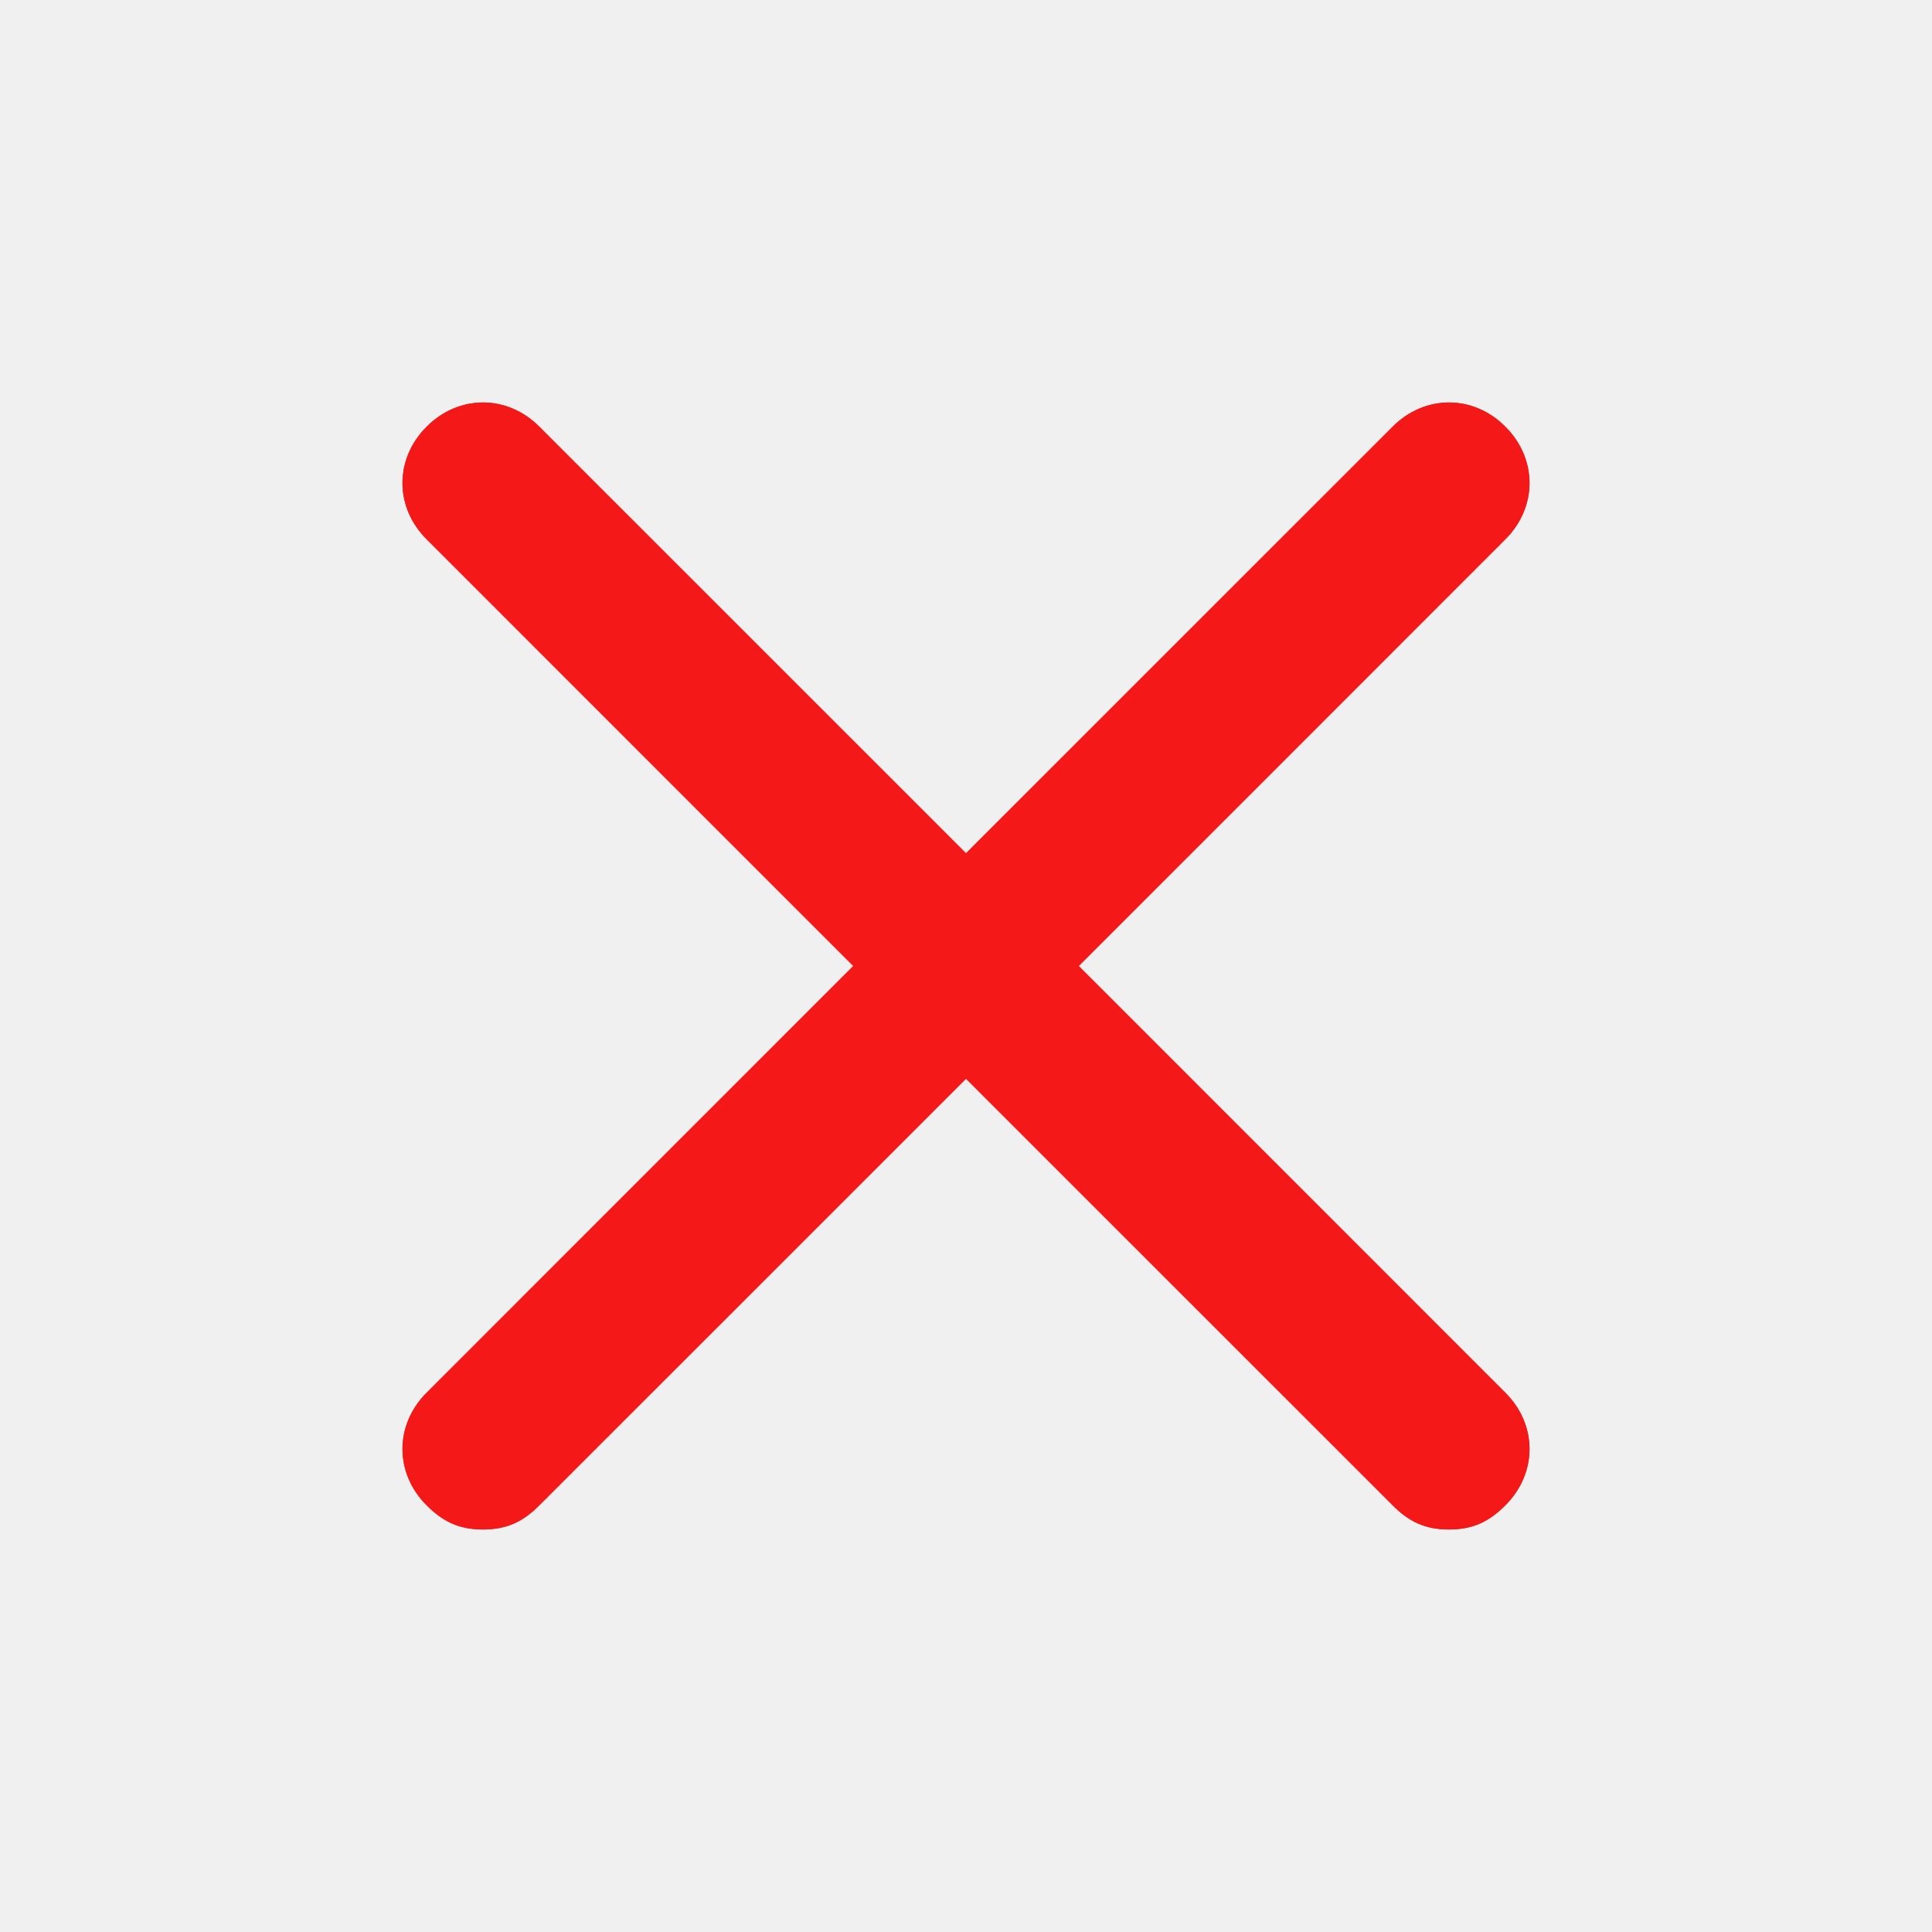
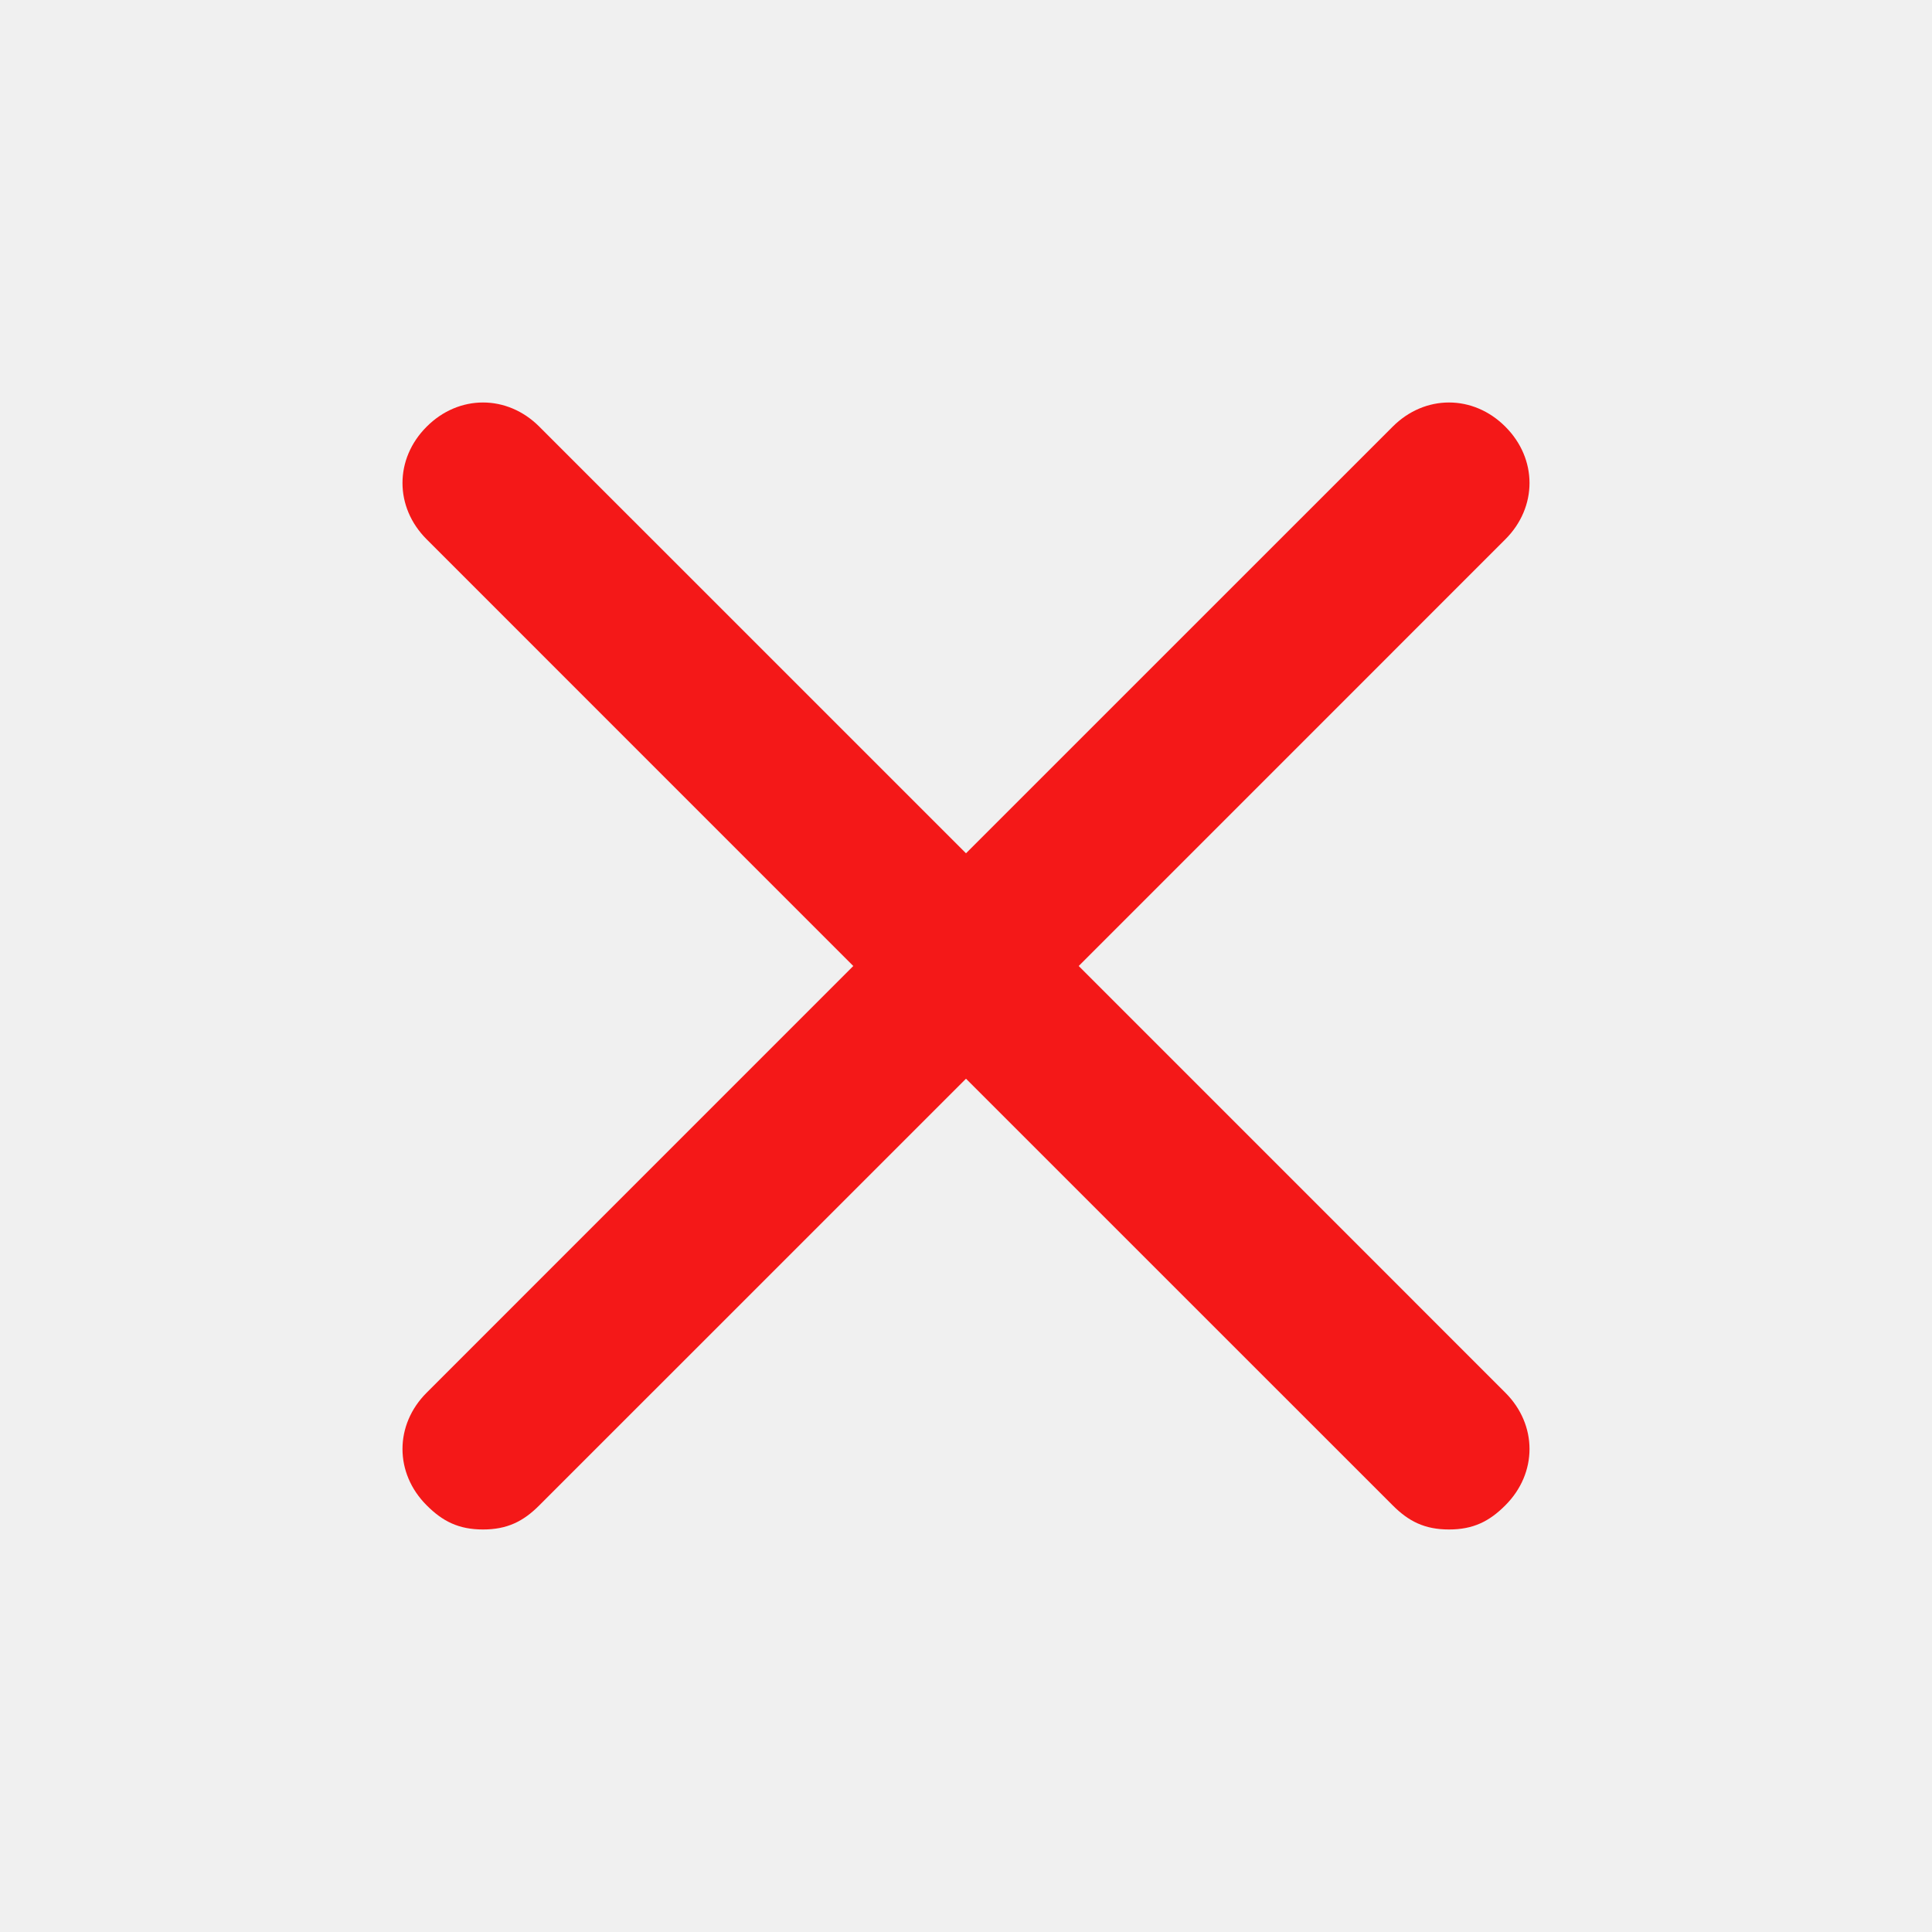
<svg xmlns="http://www.w3.org/2000/svg" width="32" height="32" viewBox="0 0 32 32" fill="none">
  <path d="M24.933 23.067C25.467 23.6 25.467 24.4 24.933 24.933C24.667 25.2 24.4 25.333 24 25.333C23.6 25.333 23.333 25.2 23.067 24.933L16 17.867L8.933 24.933C8.667 25.2 8.4 25.333 8 25.333C7.6 25.333 7.333 25.2 7.067 24.933C6.533 24.4 6.533 23.6 7.067 23.067L14.133 16L7.067 8.933C6.533 8.4 6.533 7.6 7.067 7.067C7.6 6.533 8.4 6.533 8.933 7.067L16 14.133L23.067 7.067C23.6 6.533 24.4 6.533 24.933 7.067C25.467 7.6 25.467 8.4 24.933 8.933L17.867 16L24.933 23.067Z" fill="#F41818" />
  <mask id="mask0" mask-type="alpha" maskUnits="userSpaceOnUse" x="6" y="6" width="20" height="20">
    <path d="M24.933 23.067C25.467 23.6 25.467 24.4 24.933 24.933C24.667 25.2 24.4 25.333 24 25.333C23.6 25.333 23.333 25.2 23.067 24.933L16 17.867L8.933 24.933C8.667 25.2 8.4 25.333 8 25.333C7.6 25.333 7.333 25.2 7.067 24.933C6.533 24.4 6.533 23.6 7.067 23.067L14.133 16L7.067 8.933C6.533 8.4 6.533 7.6 7.067 7.067C7.6 6.533 8.4 6.533 8.933 7.067L16 14.133L23.067 7.067C23.6 6.533 24.4 6.533 24.933 7.067C25.467 7.6 25.467 8.4 24.933 8.933L17.867 16L24.933 23.067Z" fill="white" />
  </mask>
-   <g mask="url(#mask0)">
-     <path fill-rule="evenodd" clip-rule="evenodd" d="M0 0H32V32H0V0Z" fill="#F41818" />
-   </g>
</svg>
